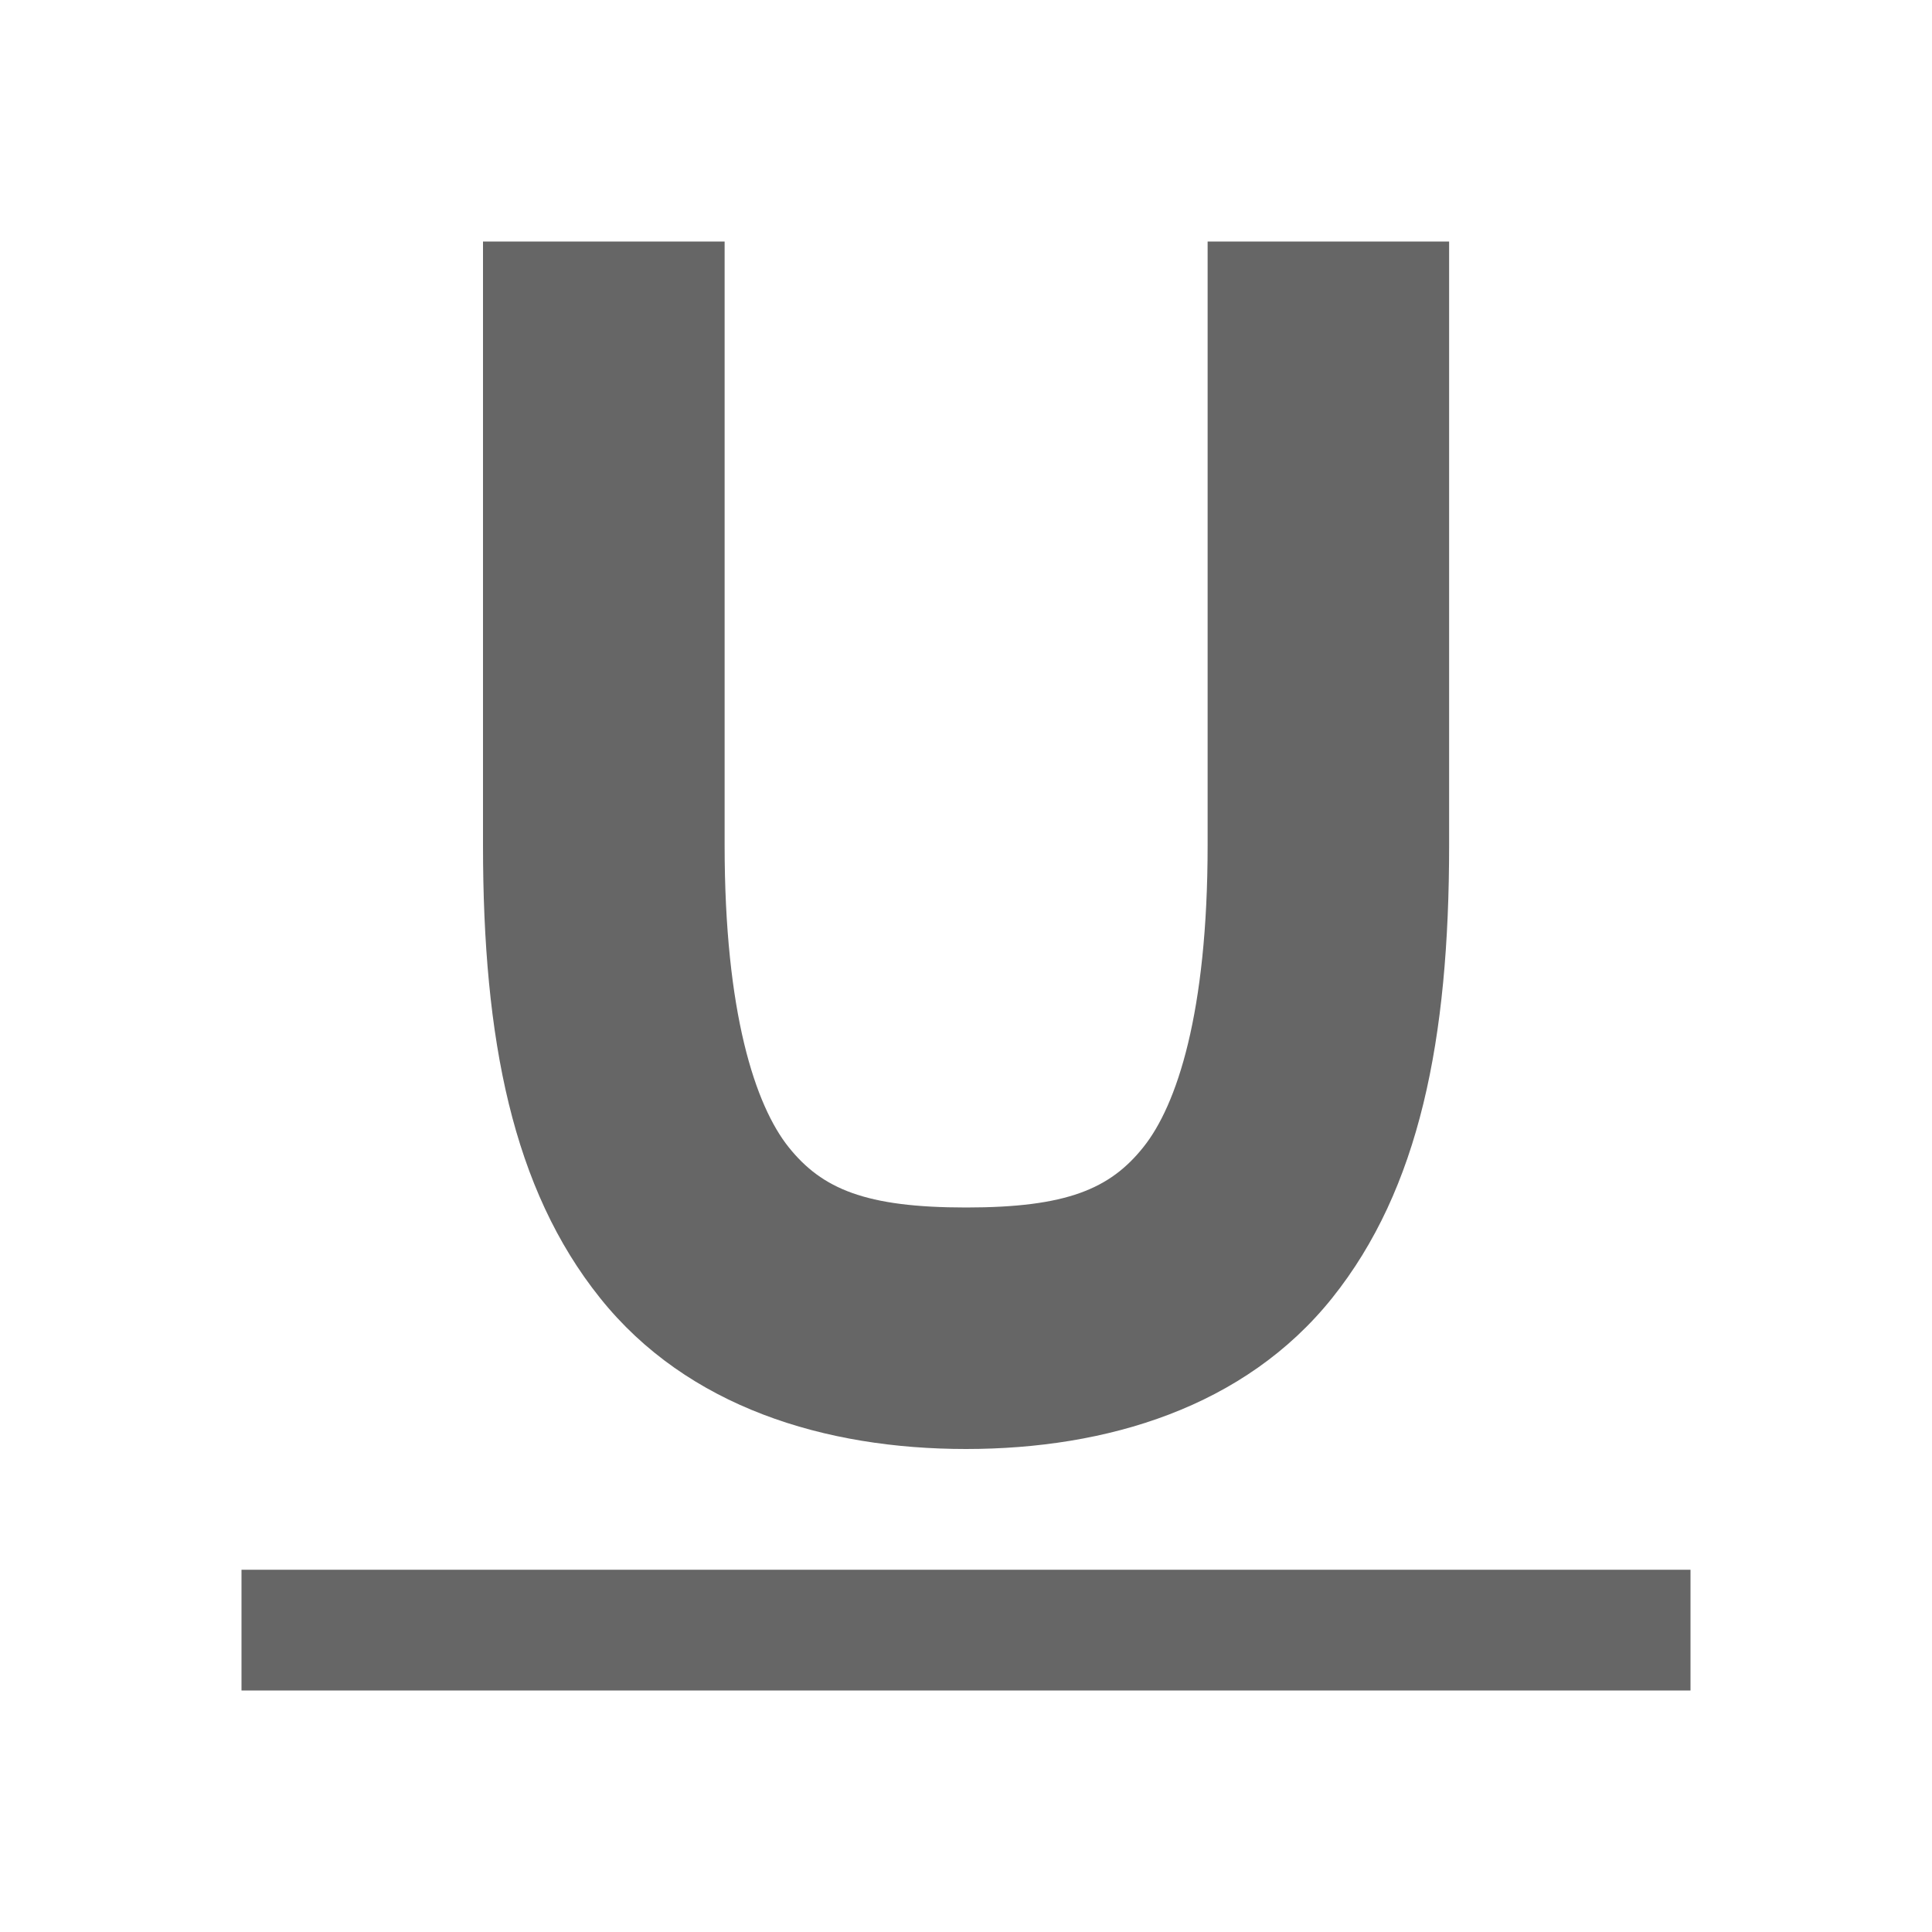
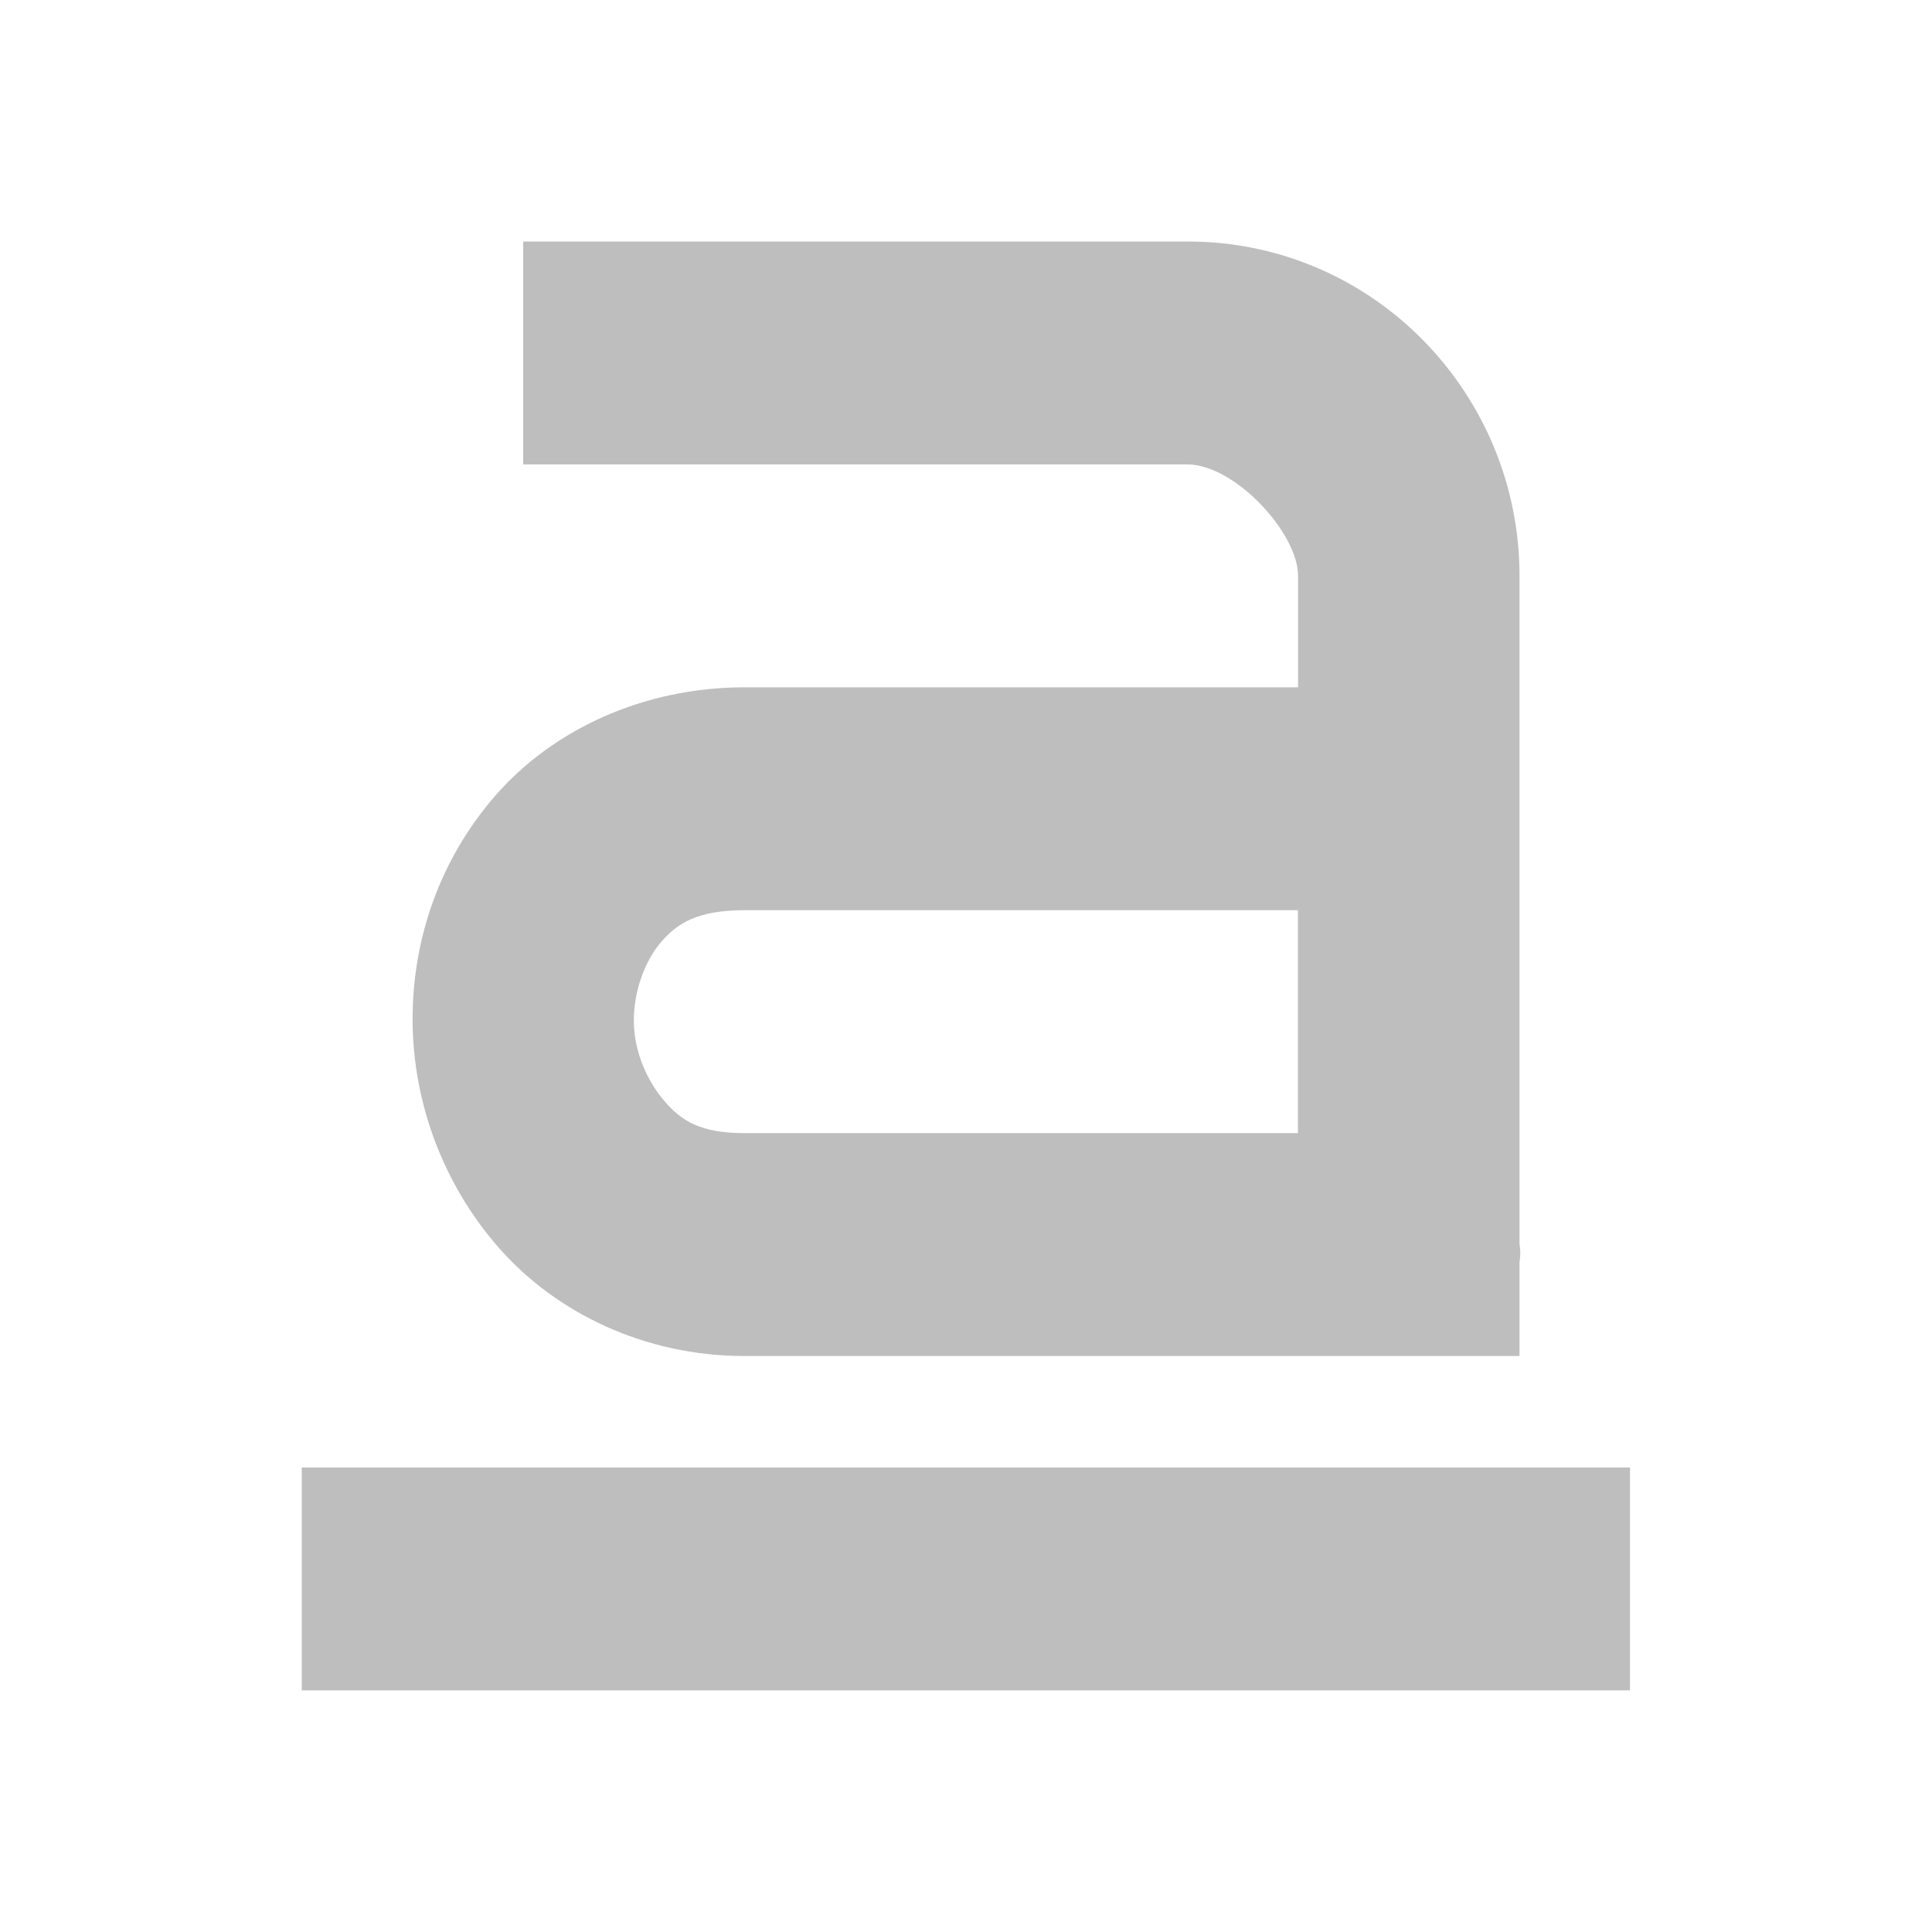
- <svg xmlns="http://www.w3.org/2000/svg" height="16" width="16">
-   <g transform="translate(-613 -137)">
-     <path d="M615 150v1h12v-1z" fill="#666" />
-     <path color="#000" d="M617 139v5c0 1.611.246 2.846.97 3.75.723.904 1.864 1.25 3.03 1.25 1.167 0 2.308-.346 3.032-1.25.723-.904.969-2.139.969-3.75v-5h-2v5c0 1.389-.255 2.154-.532 2.5-.276.346-.635.5-1.468.5-.834 0-1.193-.154-1.47-.5-.276-.346-.53-1.111-.53-2.5v-5z" fill="#666" fill-rule="evenodd" font-family="sans-serif" font-weight="400" overflow="visible" style="line-height:normal;text-indent:0;text-align:start;text-decoration-line:none;text-decoration-style:solid;text-decoration-color:#000;text-transform:none;isolation:auto;mix-blend-mode:normal" white-space="normal" />
-   </g>
+ <svg xmlns="http://www.w3.org/2000/svg" viewBox="0 0 16 16">
+   <path d="m4.333 2v1.846h5.5c.392 0 .917.567.917.923v.923h-4.583c-.843 0-1.591.354-2.062.894-.472.54-.693 1.21-.688 1.875.005.665.247 1.341.716 1.875.47.534 1.201.894 2.034.894h4.583.917.917v-.779c.014-.086 0-.144 0-.144v-.923-4.615c0-1.509-1.21-2.769-2.75-2.769zm1.833 5.538h4.583v1.846h-4.583c-.365 0-.52-.101-.659-.26-.139-.158-.256-.406-.258-.663-.002-.258.096-.511.229-.663.133-.153.3-.26.688-.26zm-3.667 4.615v1.846h11v-1.846z" fill="#bebebe" />
</svg>
